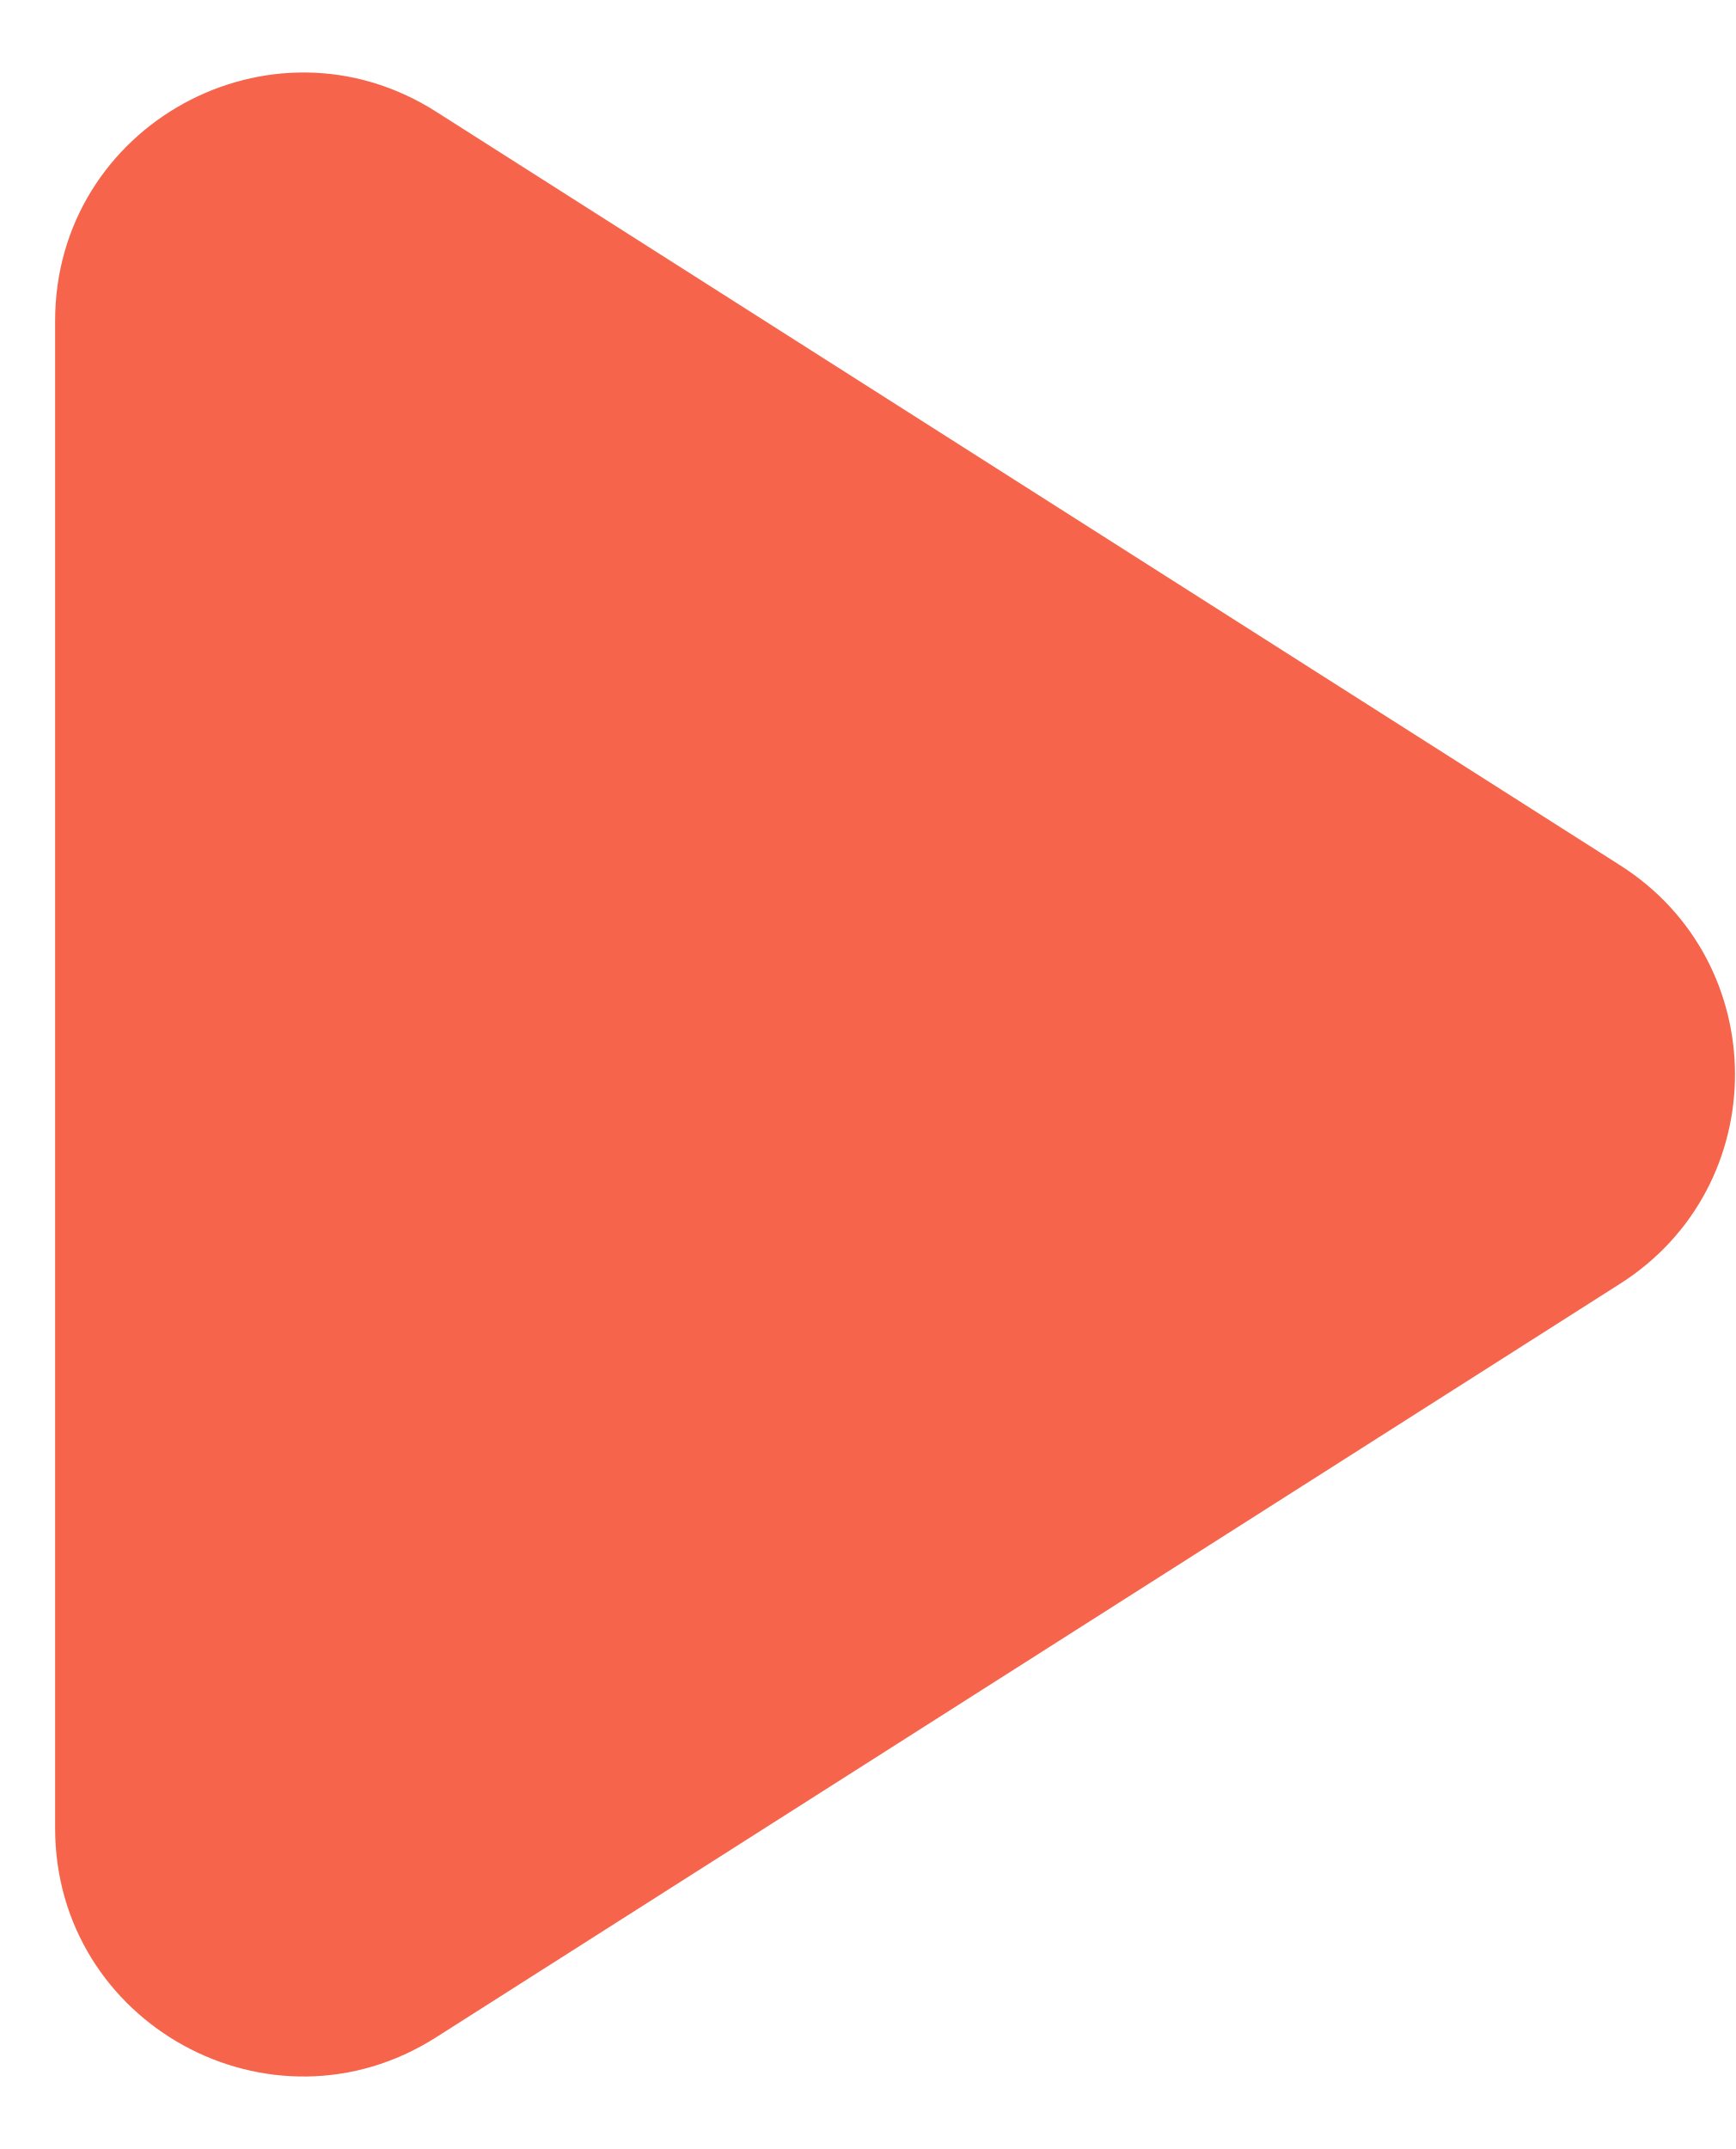
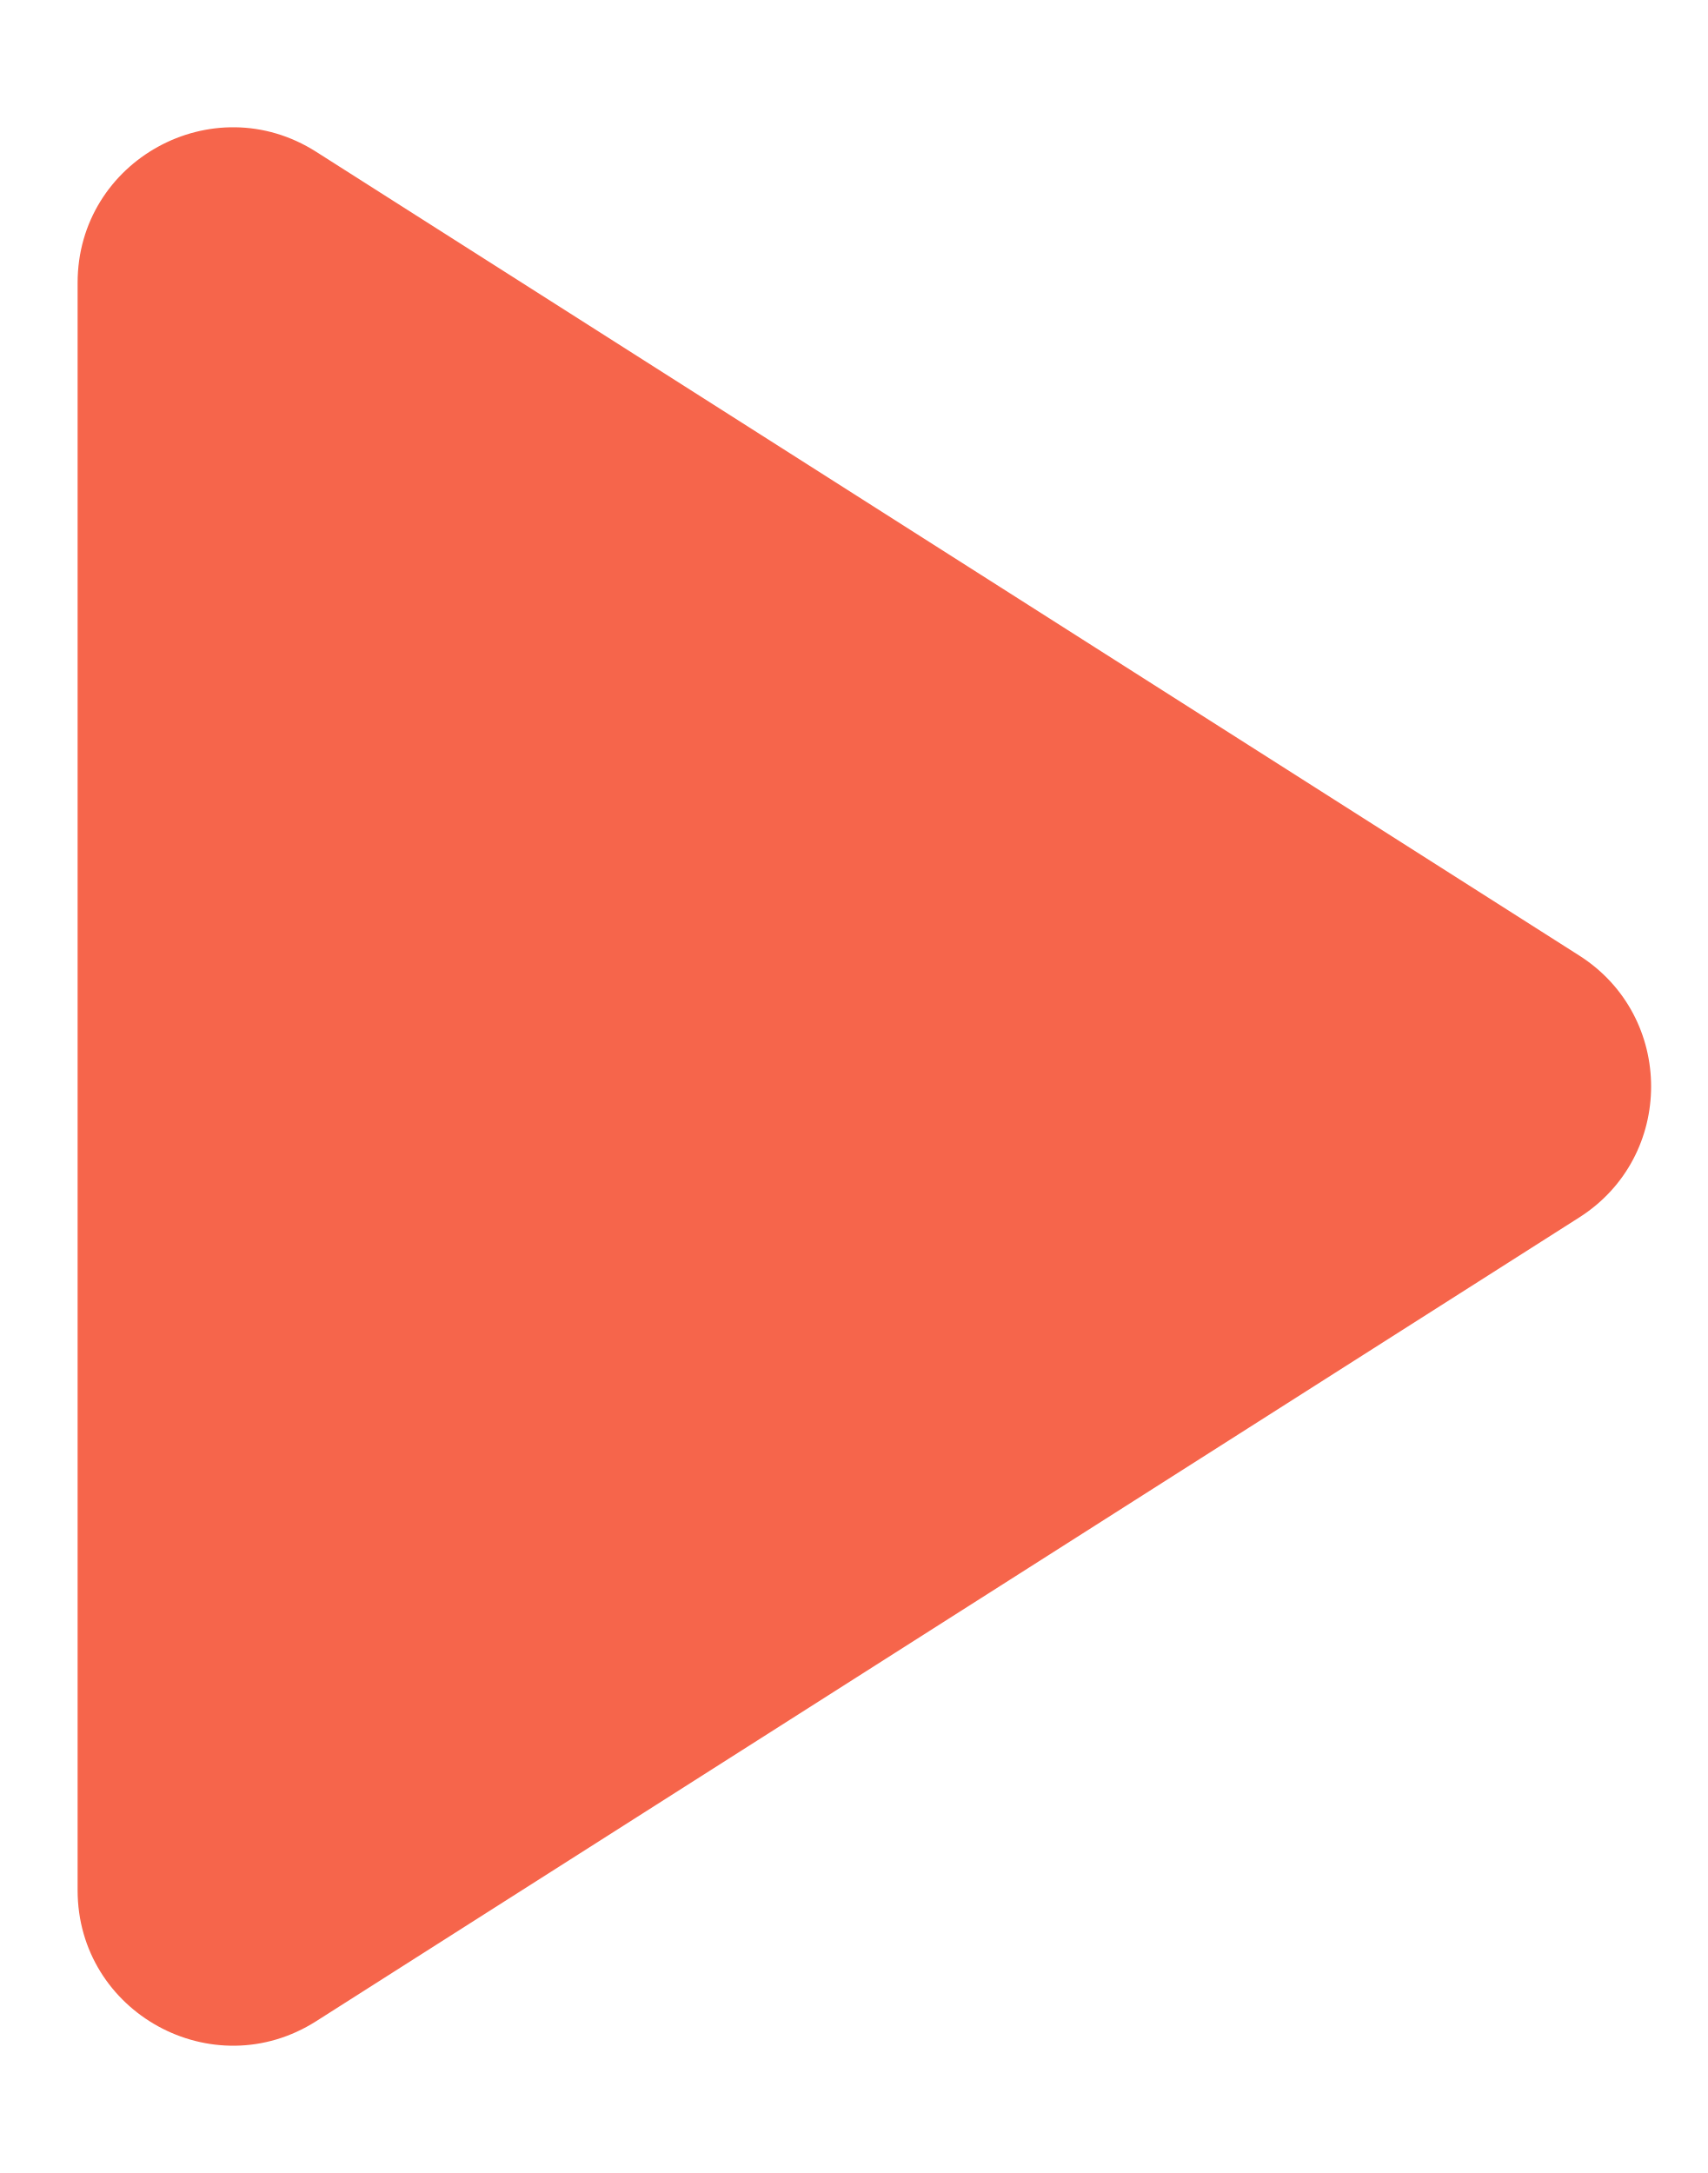
- <svg xmlns="http://www.w3.org/2000/svg" width="21" height="26" viewBox="0 0 21 26" fill="none">
-   <path d="M0.667 22.118C0.667 24.486 3.28 25.92 5.277 24.649L19.606 15.531C21.459 14.352 21.459 11.648 19.606 10.469L5.277 1.351C3.28 0.08 0.667 1.514 0.667 3.882V22.118Z" fill="#F6654B" />
+ <svg xmlns="http://www.w3.org/2000/svg" width="11" height="14" viewBox="0 0 11 14" fill="none">
+   <path d="M0.5 12.178C0.5 12.967 1.371 13.446 2.037 13.022L10.174 7.844C10.792 7.451 10.792 6.549 10.174 6.156L2.037 0.978C1.371 0.554 0.5 1.033 0.5 1.822V12.178Z" fill="#F6654B" />
</svg>
